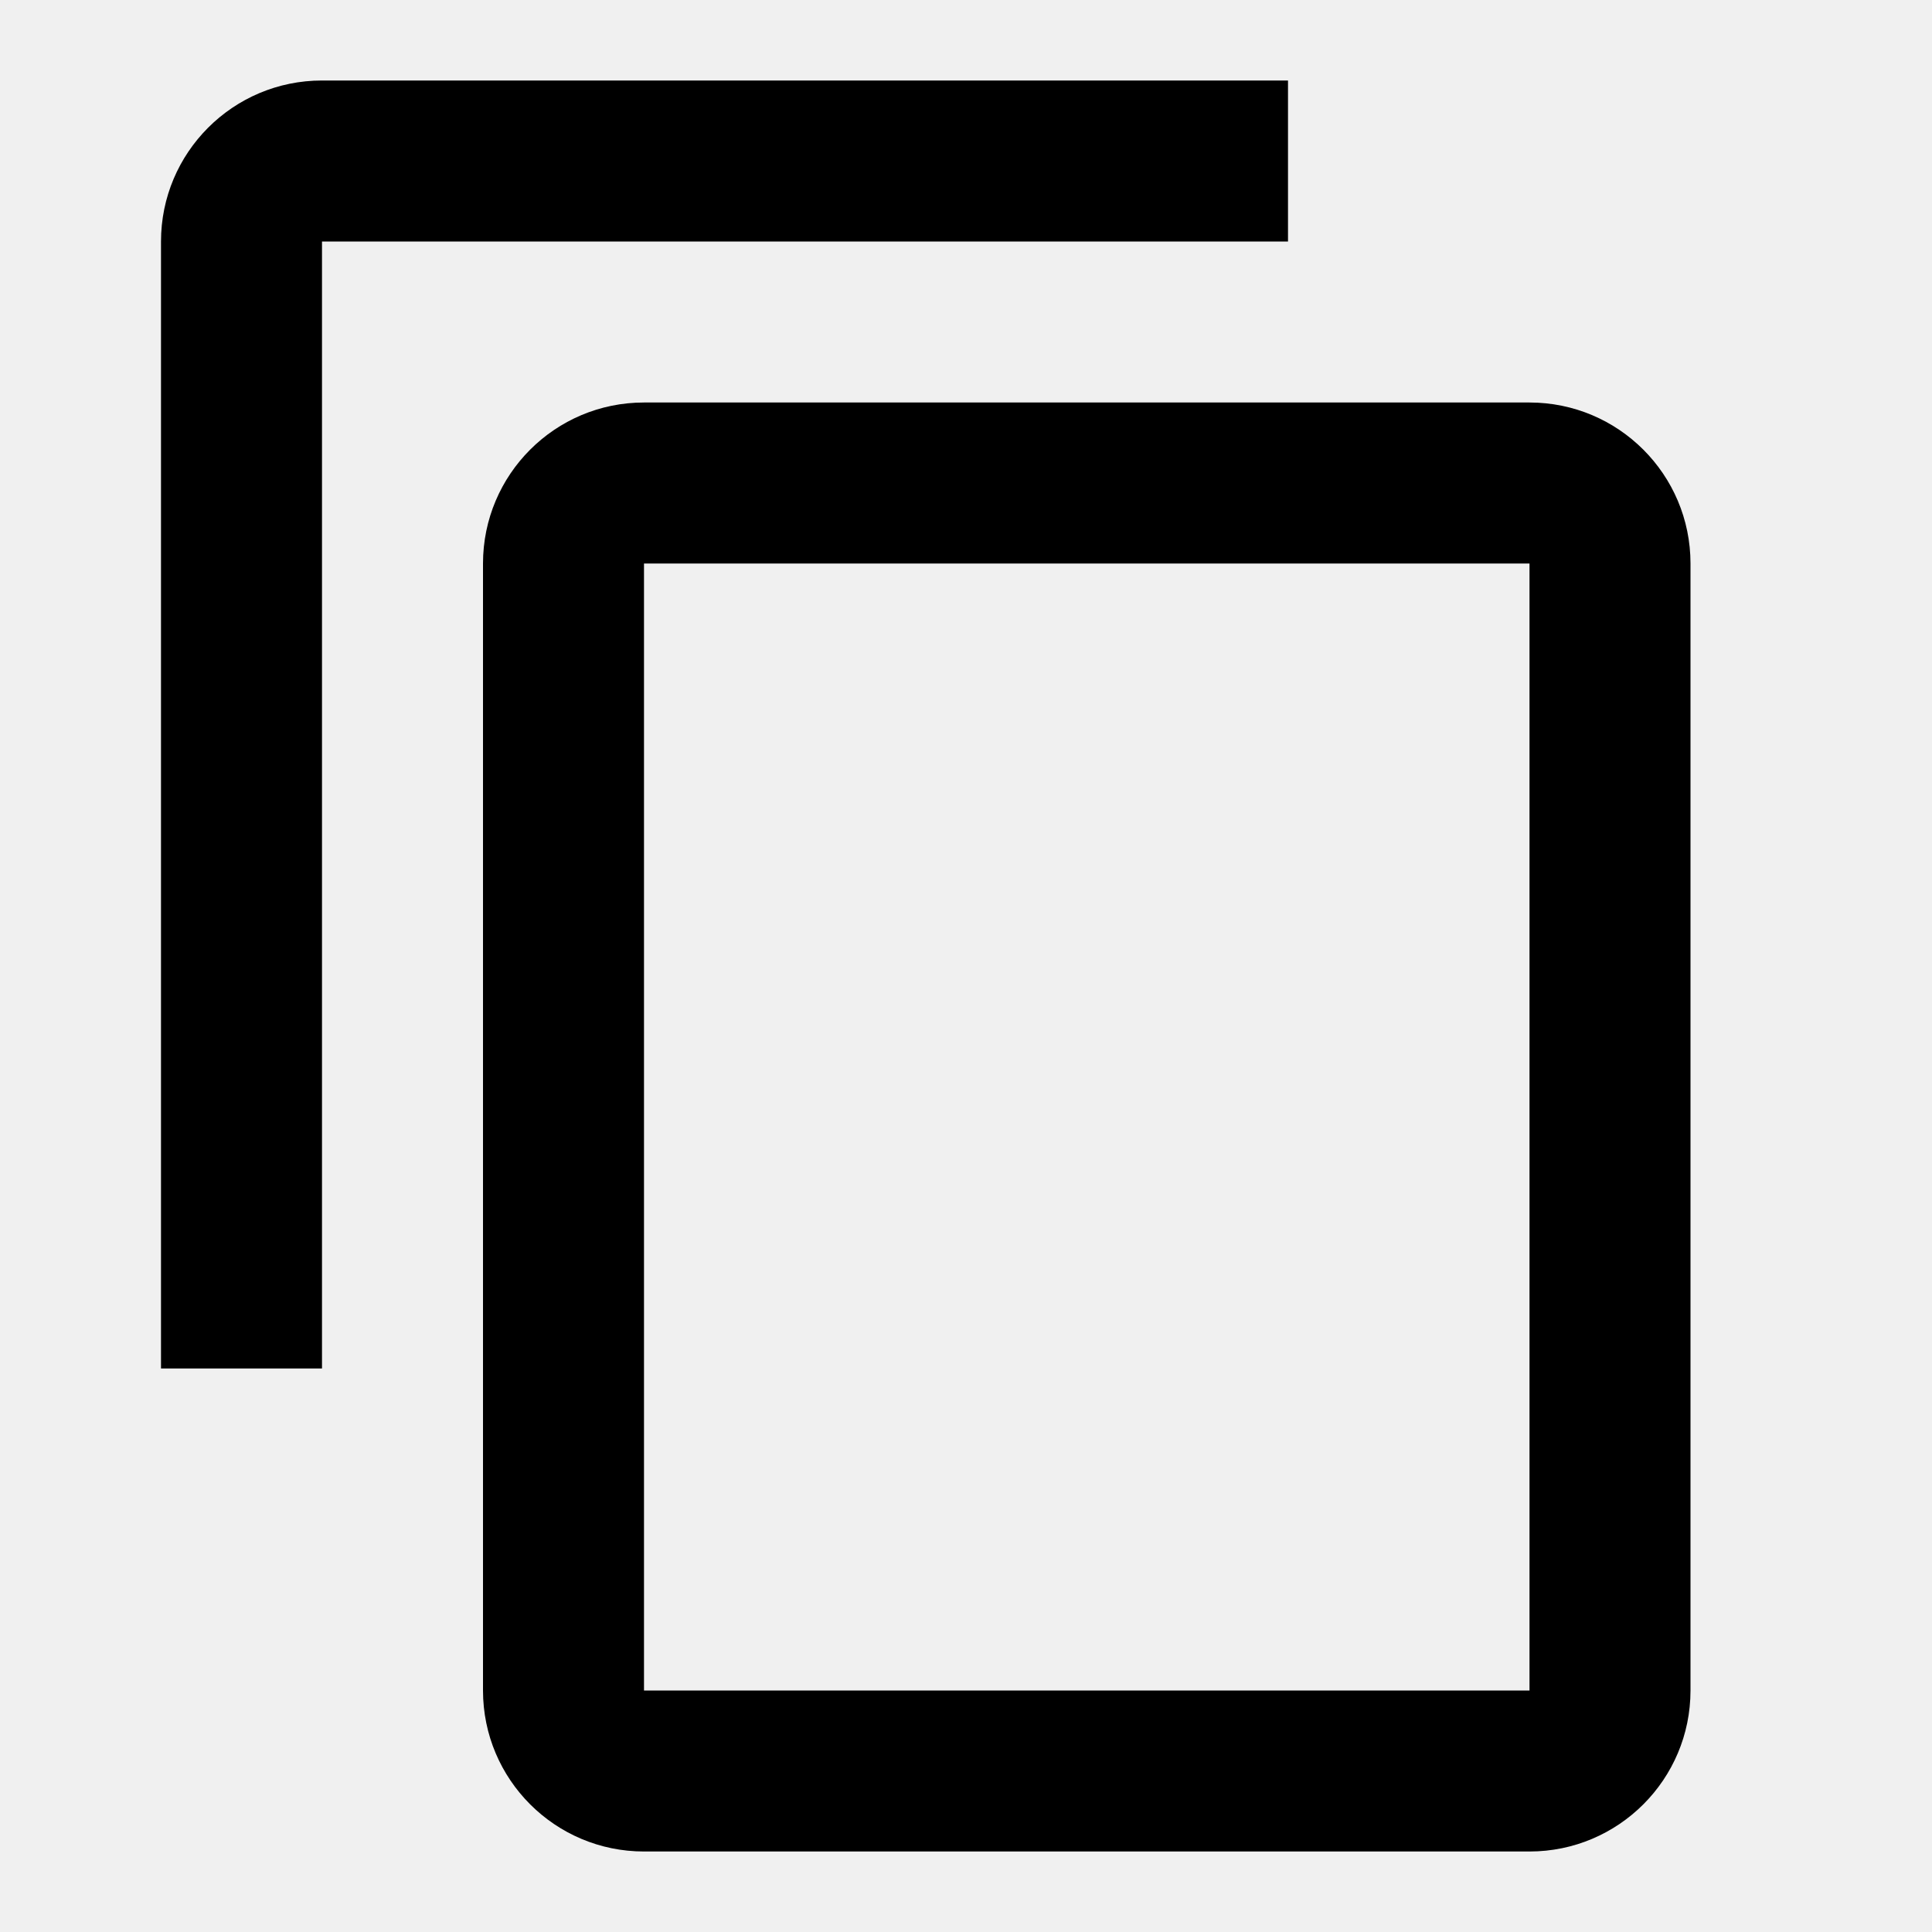
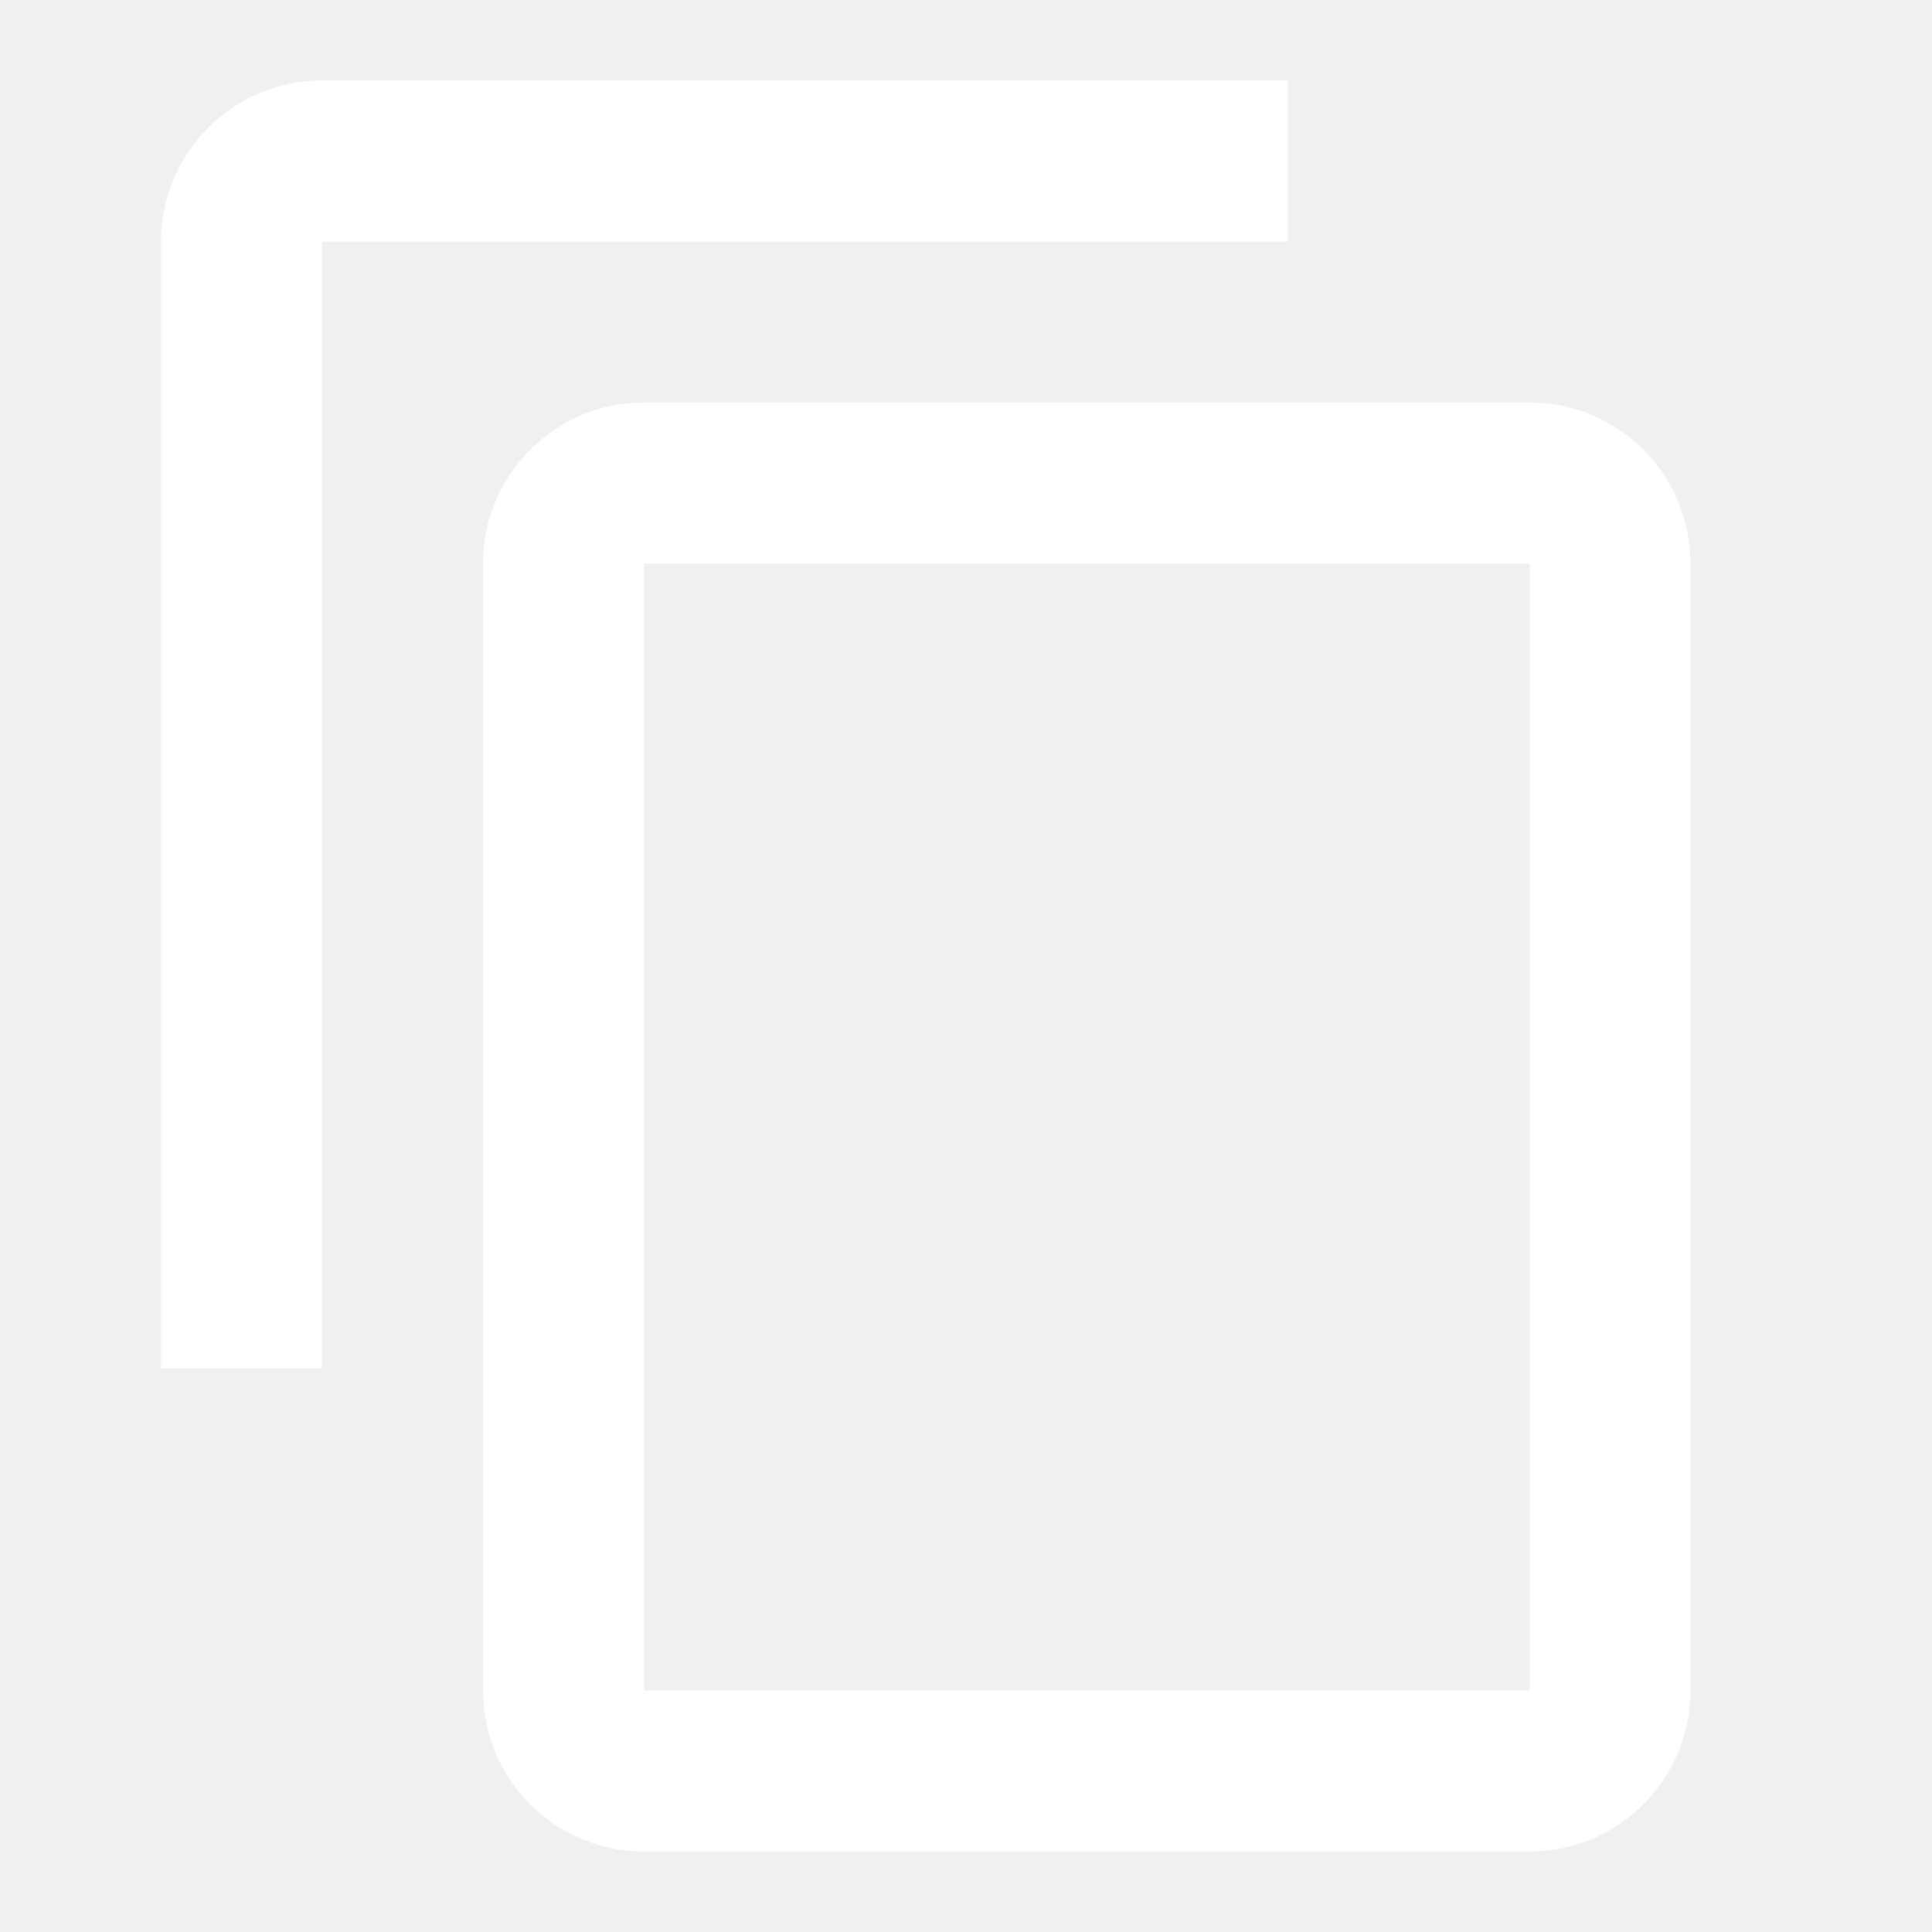
<svg xmlns="http://www.w3.org/2000/svg" viewBox="0 0 24 24">
-   <path fill="#000000" d="M19,21H8V7H19M19,5H8A2,2 0 0,0 6,7V21A2,2 0 0,0 8,23H19A2,2 0 0,0 21,21V7A2,2 0 0,0 19,5M16,1H4A2,2 0 0,0 2,3V17H4V3H16V1Z" />
+   <path fill="#ffffff" d="M19,21H8V7H19M19,5H8A2,2 0 0,0 6,7V21A2,2 0 0,0 8,23H19A2,2 0 0,0 21,21V7A2,2 0 0,0 19,5M16,1H4A2,2 0 0,0 2,3V17H4V3H16V1Z" />
</svg>
